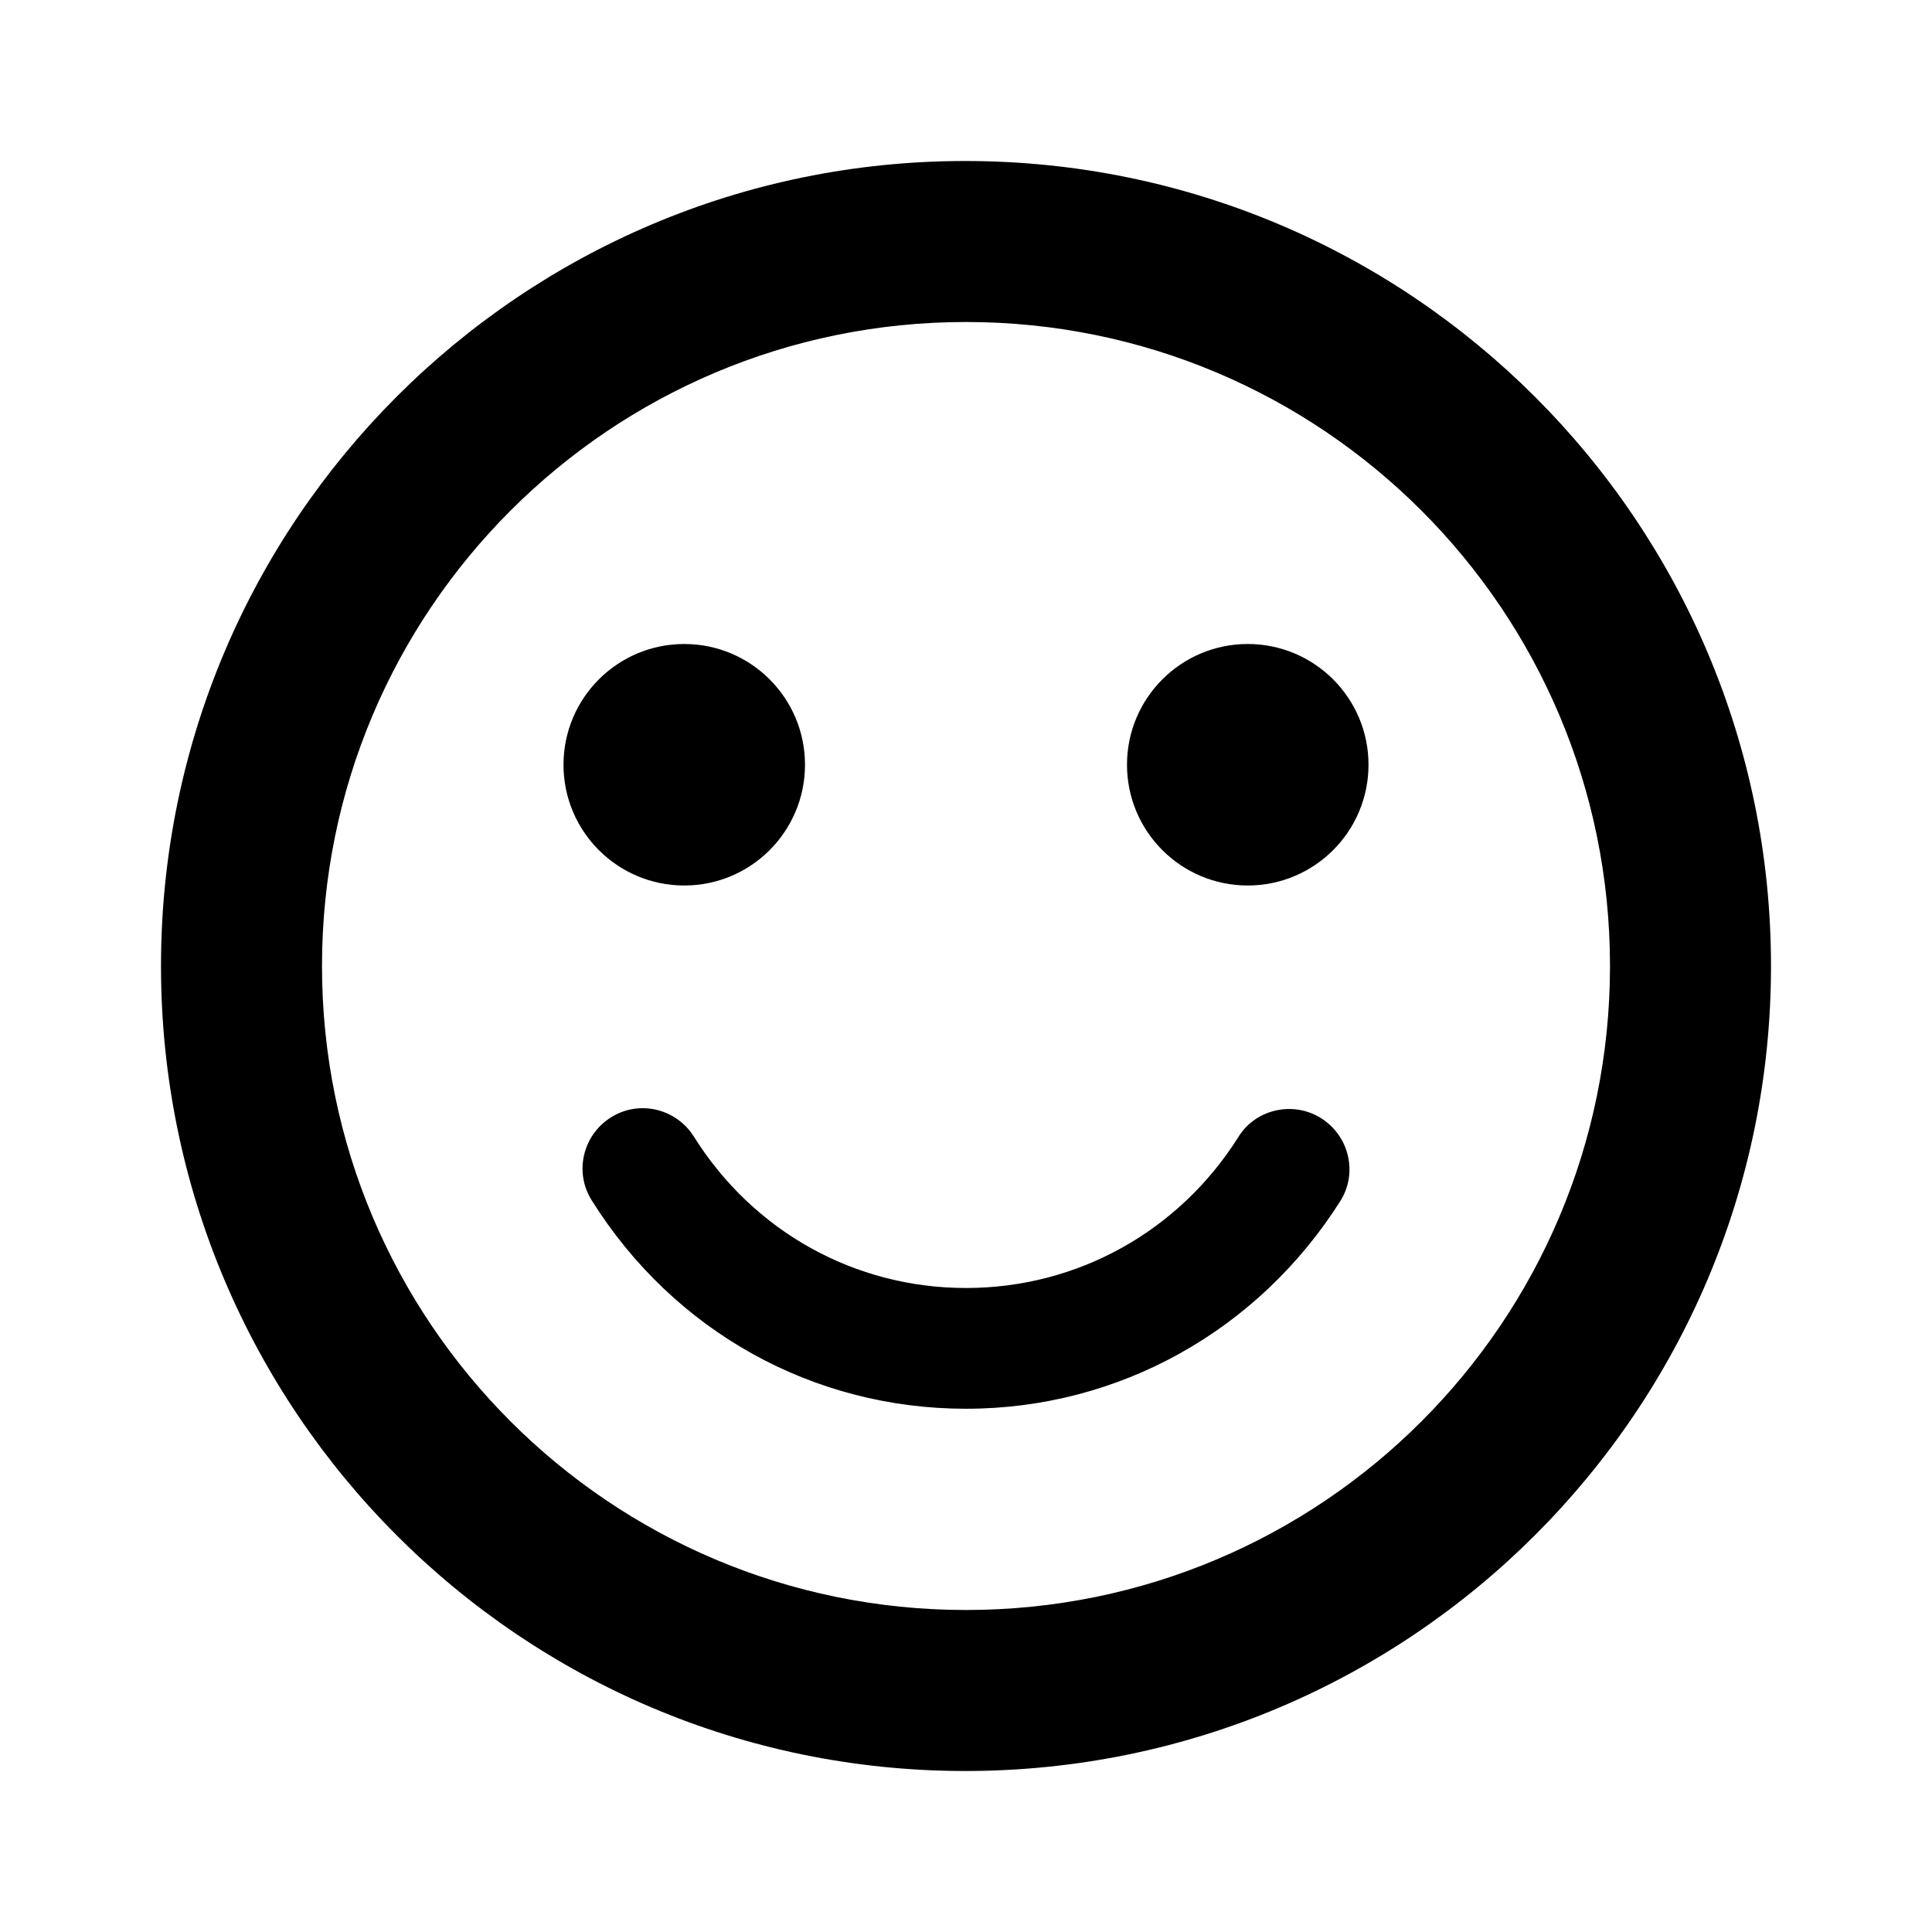
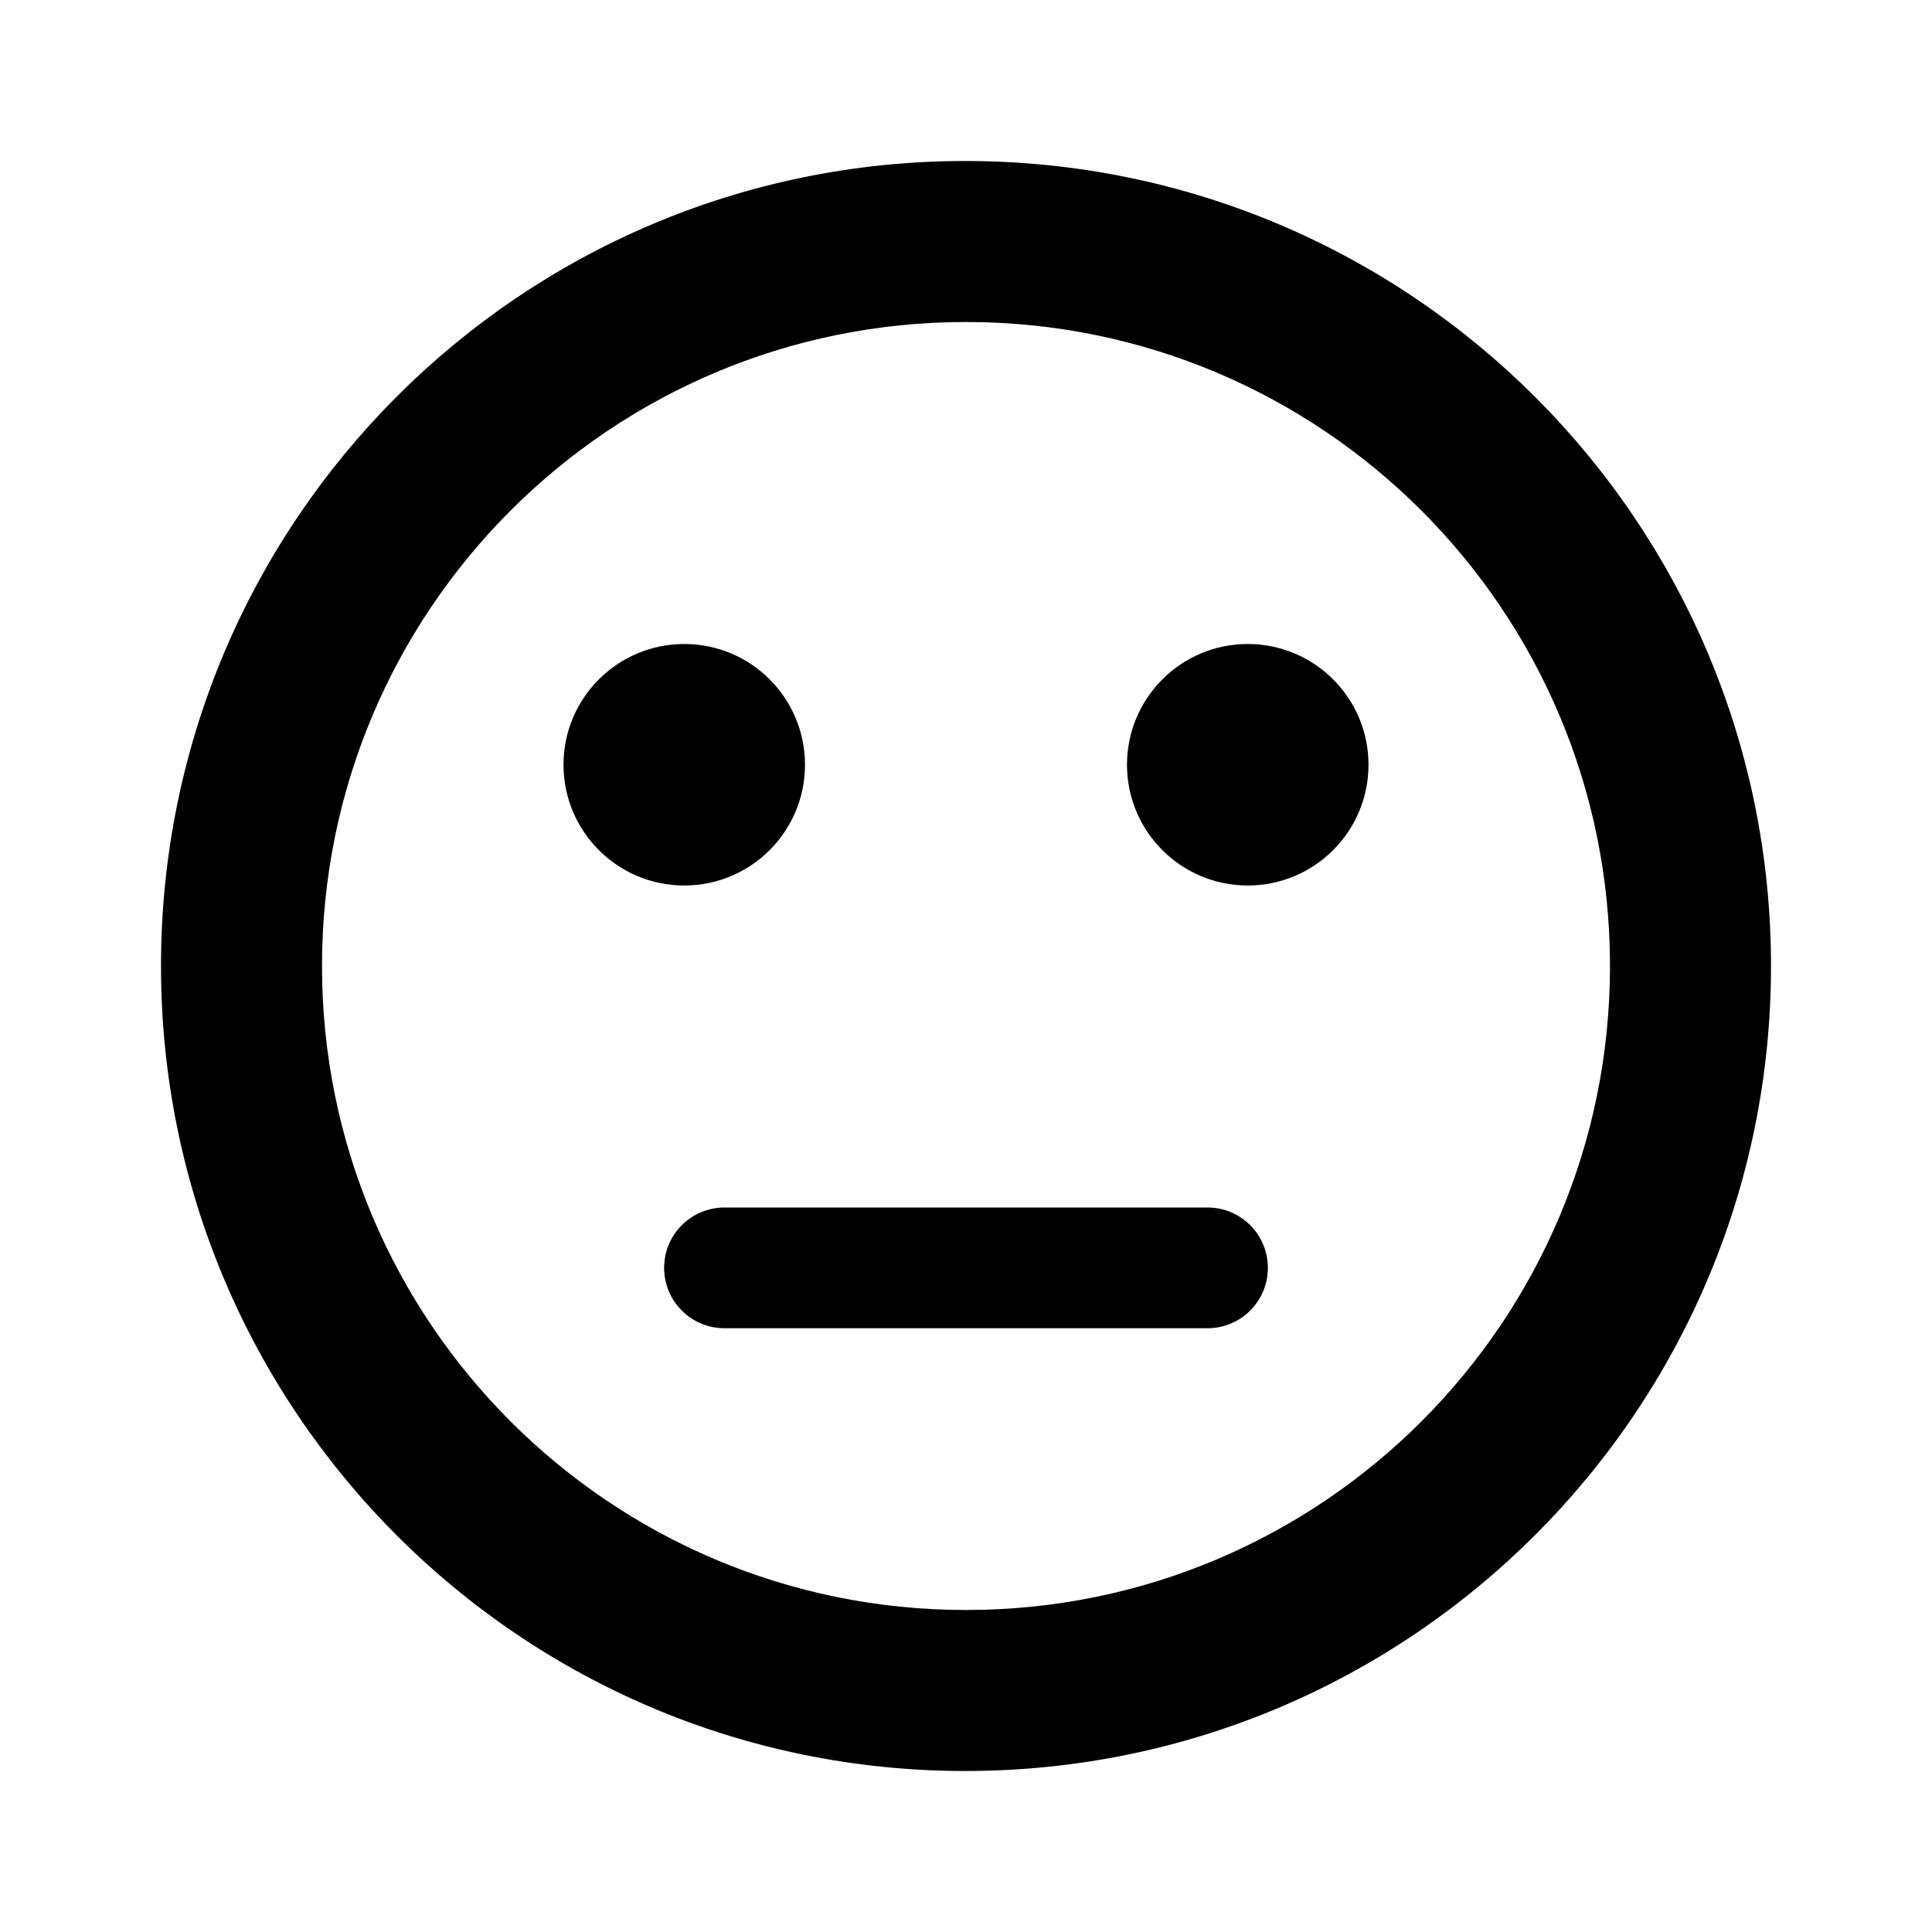
<svg xmlns="http://www.w3.org/2000/svg" width="24" height="24" viewBox="0 0 24 24">
  <path fill="none" d="M0 0h24v24H0V0z" />
  <circle cx="15.5" cy="9.5" r="1.5" />
  <circle cx="8.5" cy="9.5" r="1.5" />
-   <path d="M11.99 2C6.47 2 2 6.48 2 12s4.47 10 9.99 10C17.52 22 22 17.52 22 12S17.52 2 11.99 2zM12 20c-4.42 0-8-3.58-8-8s3.58-8 8-8 8 3.58 8 8-3.58 8-8 8zm4.41-6.11c-.35-.22-.82-.11-1.03.24-.74 1.17-2 1.87-3.38 1.87s-2.64-.7-3.38-1.88c-.22-.35-.68-.46-1.03-.24-.35.22-.46.68-.24 1.03C8.37 16.54 10.1 17.5 12 17.5s3.63-.97 4.65-2.58c.22-.35.11-.81-.24-1.03z" />
+   <path d="M11.99 2C6.47 2 2 6.48 2 12s4.47 10 9.99 10C17.52 22 22 17.52 22 12S17.52 2 11.99 2zM12 20c-4.42 0-8-3.58-8-8s3.58-8 8-8 8 3.58 8 8-3.58 8-8 8z" />
+   <path d="M9,15 h6 a0.75,0.75 0 0 1 0,1.5 h-6 a0.75,0.75 0 0 1 0,-1.5 z" />
</svg>
